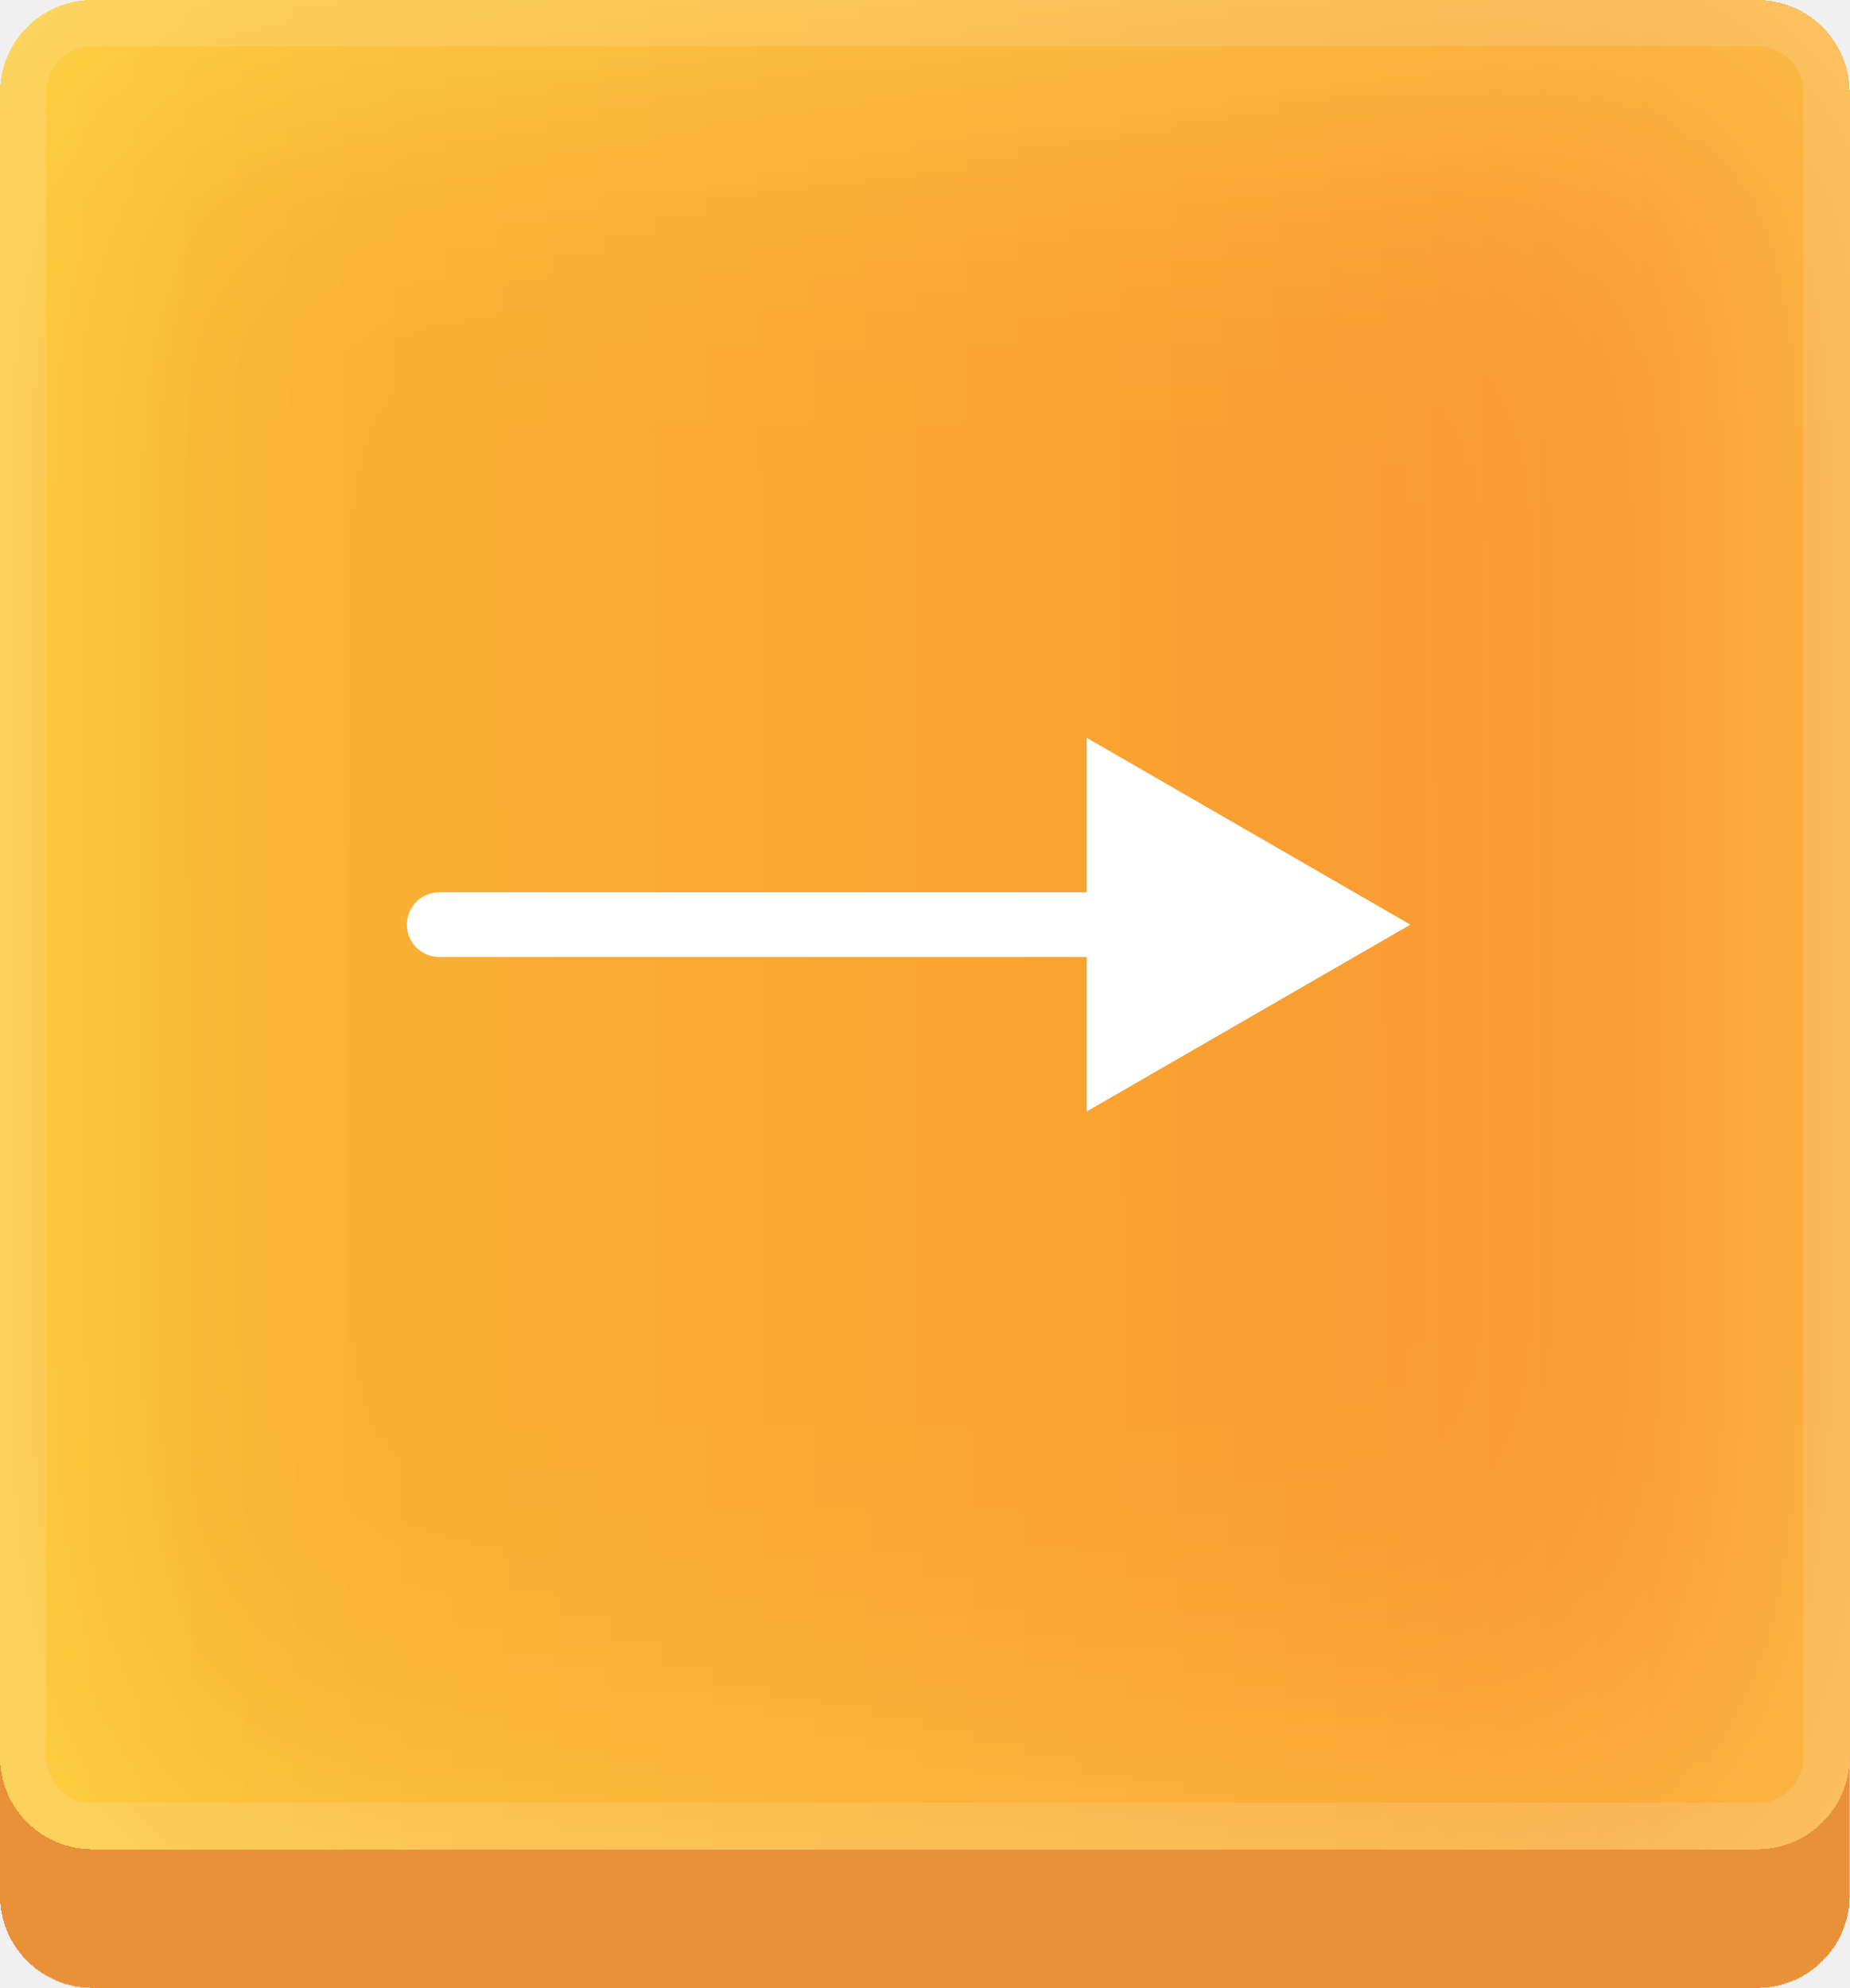
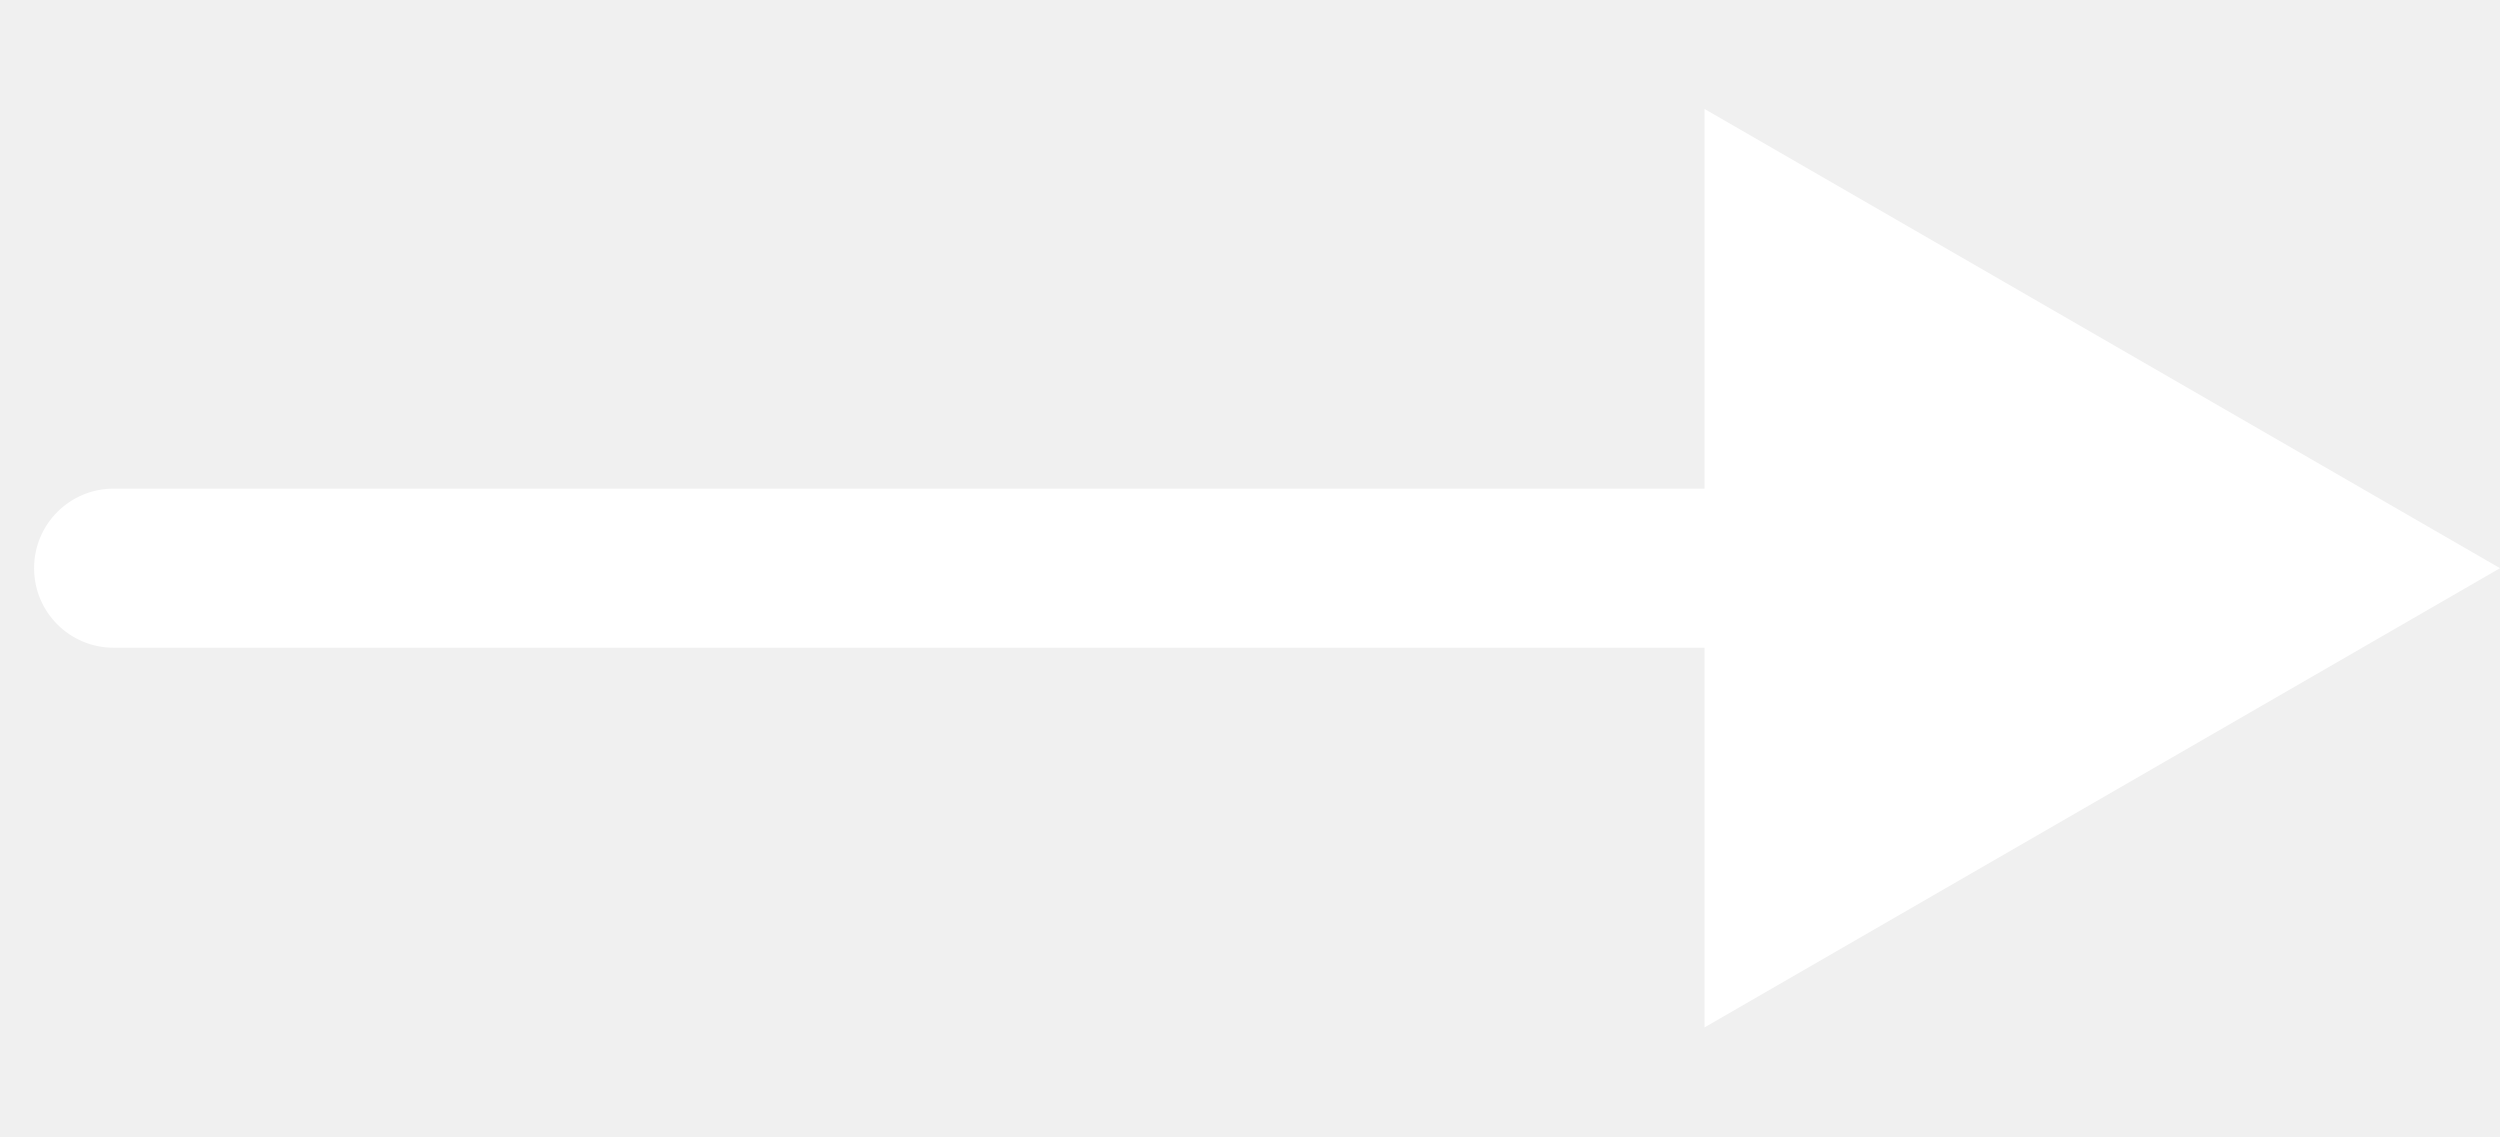
- <svg xmlns="http://www.w3.org/2000/svg" width="40" height="43" viewBox="0 0 40 43" fill="none">
-   <g filter="url(#filter0_di_1_179)">
-     <rect width="40" height="40" rx="2" fill="url(#paint0_linear_1_179)" shape-rendering="crispEdges" />
-     <path d="M9.5 19.3C9.113 19.3 8.8 19.613 8.8 20C8.8 20.387 9.113 20.7 9.5 20.7L9.5 19.3ZM30.5 20L23.5 15.959L23.5 24.041L30.5 20ZM9.5 20.7L24.2 20.7L24.2 19.3L9.5 19.3L9.5 20.7Z" fill="white" />
-     <rect x="0.5" y="0.5" width="39" height="39" rx="1.5" stroke="white" stroke-opacity="0.1" shape-rendering="crispEdges" />
-   </g>
-   <defs>
-     <filter id="filter0_di_1_179" x="0" y="0" width="40" height="43" filterUnits="userSpaceOnUse" color-interpolation-filters="sRGB">
-       <feFlood flood-opacity="0" result="BackgroundImageFix" />
-       <feColorMatrix in="SourceAlpha" type="matrix" values="0 0 0 0 0 0 0 0 0 0 0 0 0 0 0 0 0 0 127 0" result="hardAlpha" />
-       <feOffset dy="3" />
-       <feComposite in2="hardAlpha" operator="out" />
-       <feColorMatrix type="matrix" values="0 0 0 0 0.908 0 0 0 0 0.477 0 0 0 0 0.045 0 0 0 0.8 0" />
-       <feBlend mode="normal" in2="BackgroundImageFix" result="effect1_dropShadow_1_179" />
-       <feBlend mode="normal" in="SourceGraphic" in2="effect1_dropShadow_1_179" result="shape" />
-       <feColorMatrix in="SourceAlpha" type="matrix" values="0 0 0 0 0 0 0 0 0 0 0 0 0 0 0 0 0 0 127 0" result="hardAlpha" />
-       <feOffset />
-       <feGaussianBlur stdDeviation="5.5" />
-       <feComposite in2="hardAlpha" operator="arithmetic" k2="-1" k3="1" />
-       <feColorMatrix type="matrix" values="0 0 0 0 1 0 0 0 0 1 0 0 0 0 1 0 0 0 0.4 0" />
-       <feBlend mode="overlay" in2="shape" result="effect2_innerShadow_1_179" />
-     </filter>
-     <linearGradient id="paint0_linear_1_179" x1="37.215" y1="12.093" x2="1.228" y2="12.26" gradientUnits="userSpaceOnUse">
-       <stop stop-color="#FA9632" />
-       <stop offset="1" stop-color="#FAB632" />
-     </linearGradient>
-   </defs>
+ <svg xmlns="http://www.w3.org/2000/svg" width="22" height="10" viewBox="0 0 22 10" fill="none">
+   <path d="M1 4.3C0.613 4.3 0.3 4.613 0.3 5C0.3 5.387 0.613 5.7 1 5.7L1 4.3ZM22 5L15 0.959L15 9.041L22 5ZM1 5.7L15.7 5.7L15.7 4.3L1 4.3L1 5.7Z" fill="white" />
</svg>
